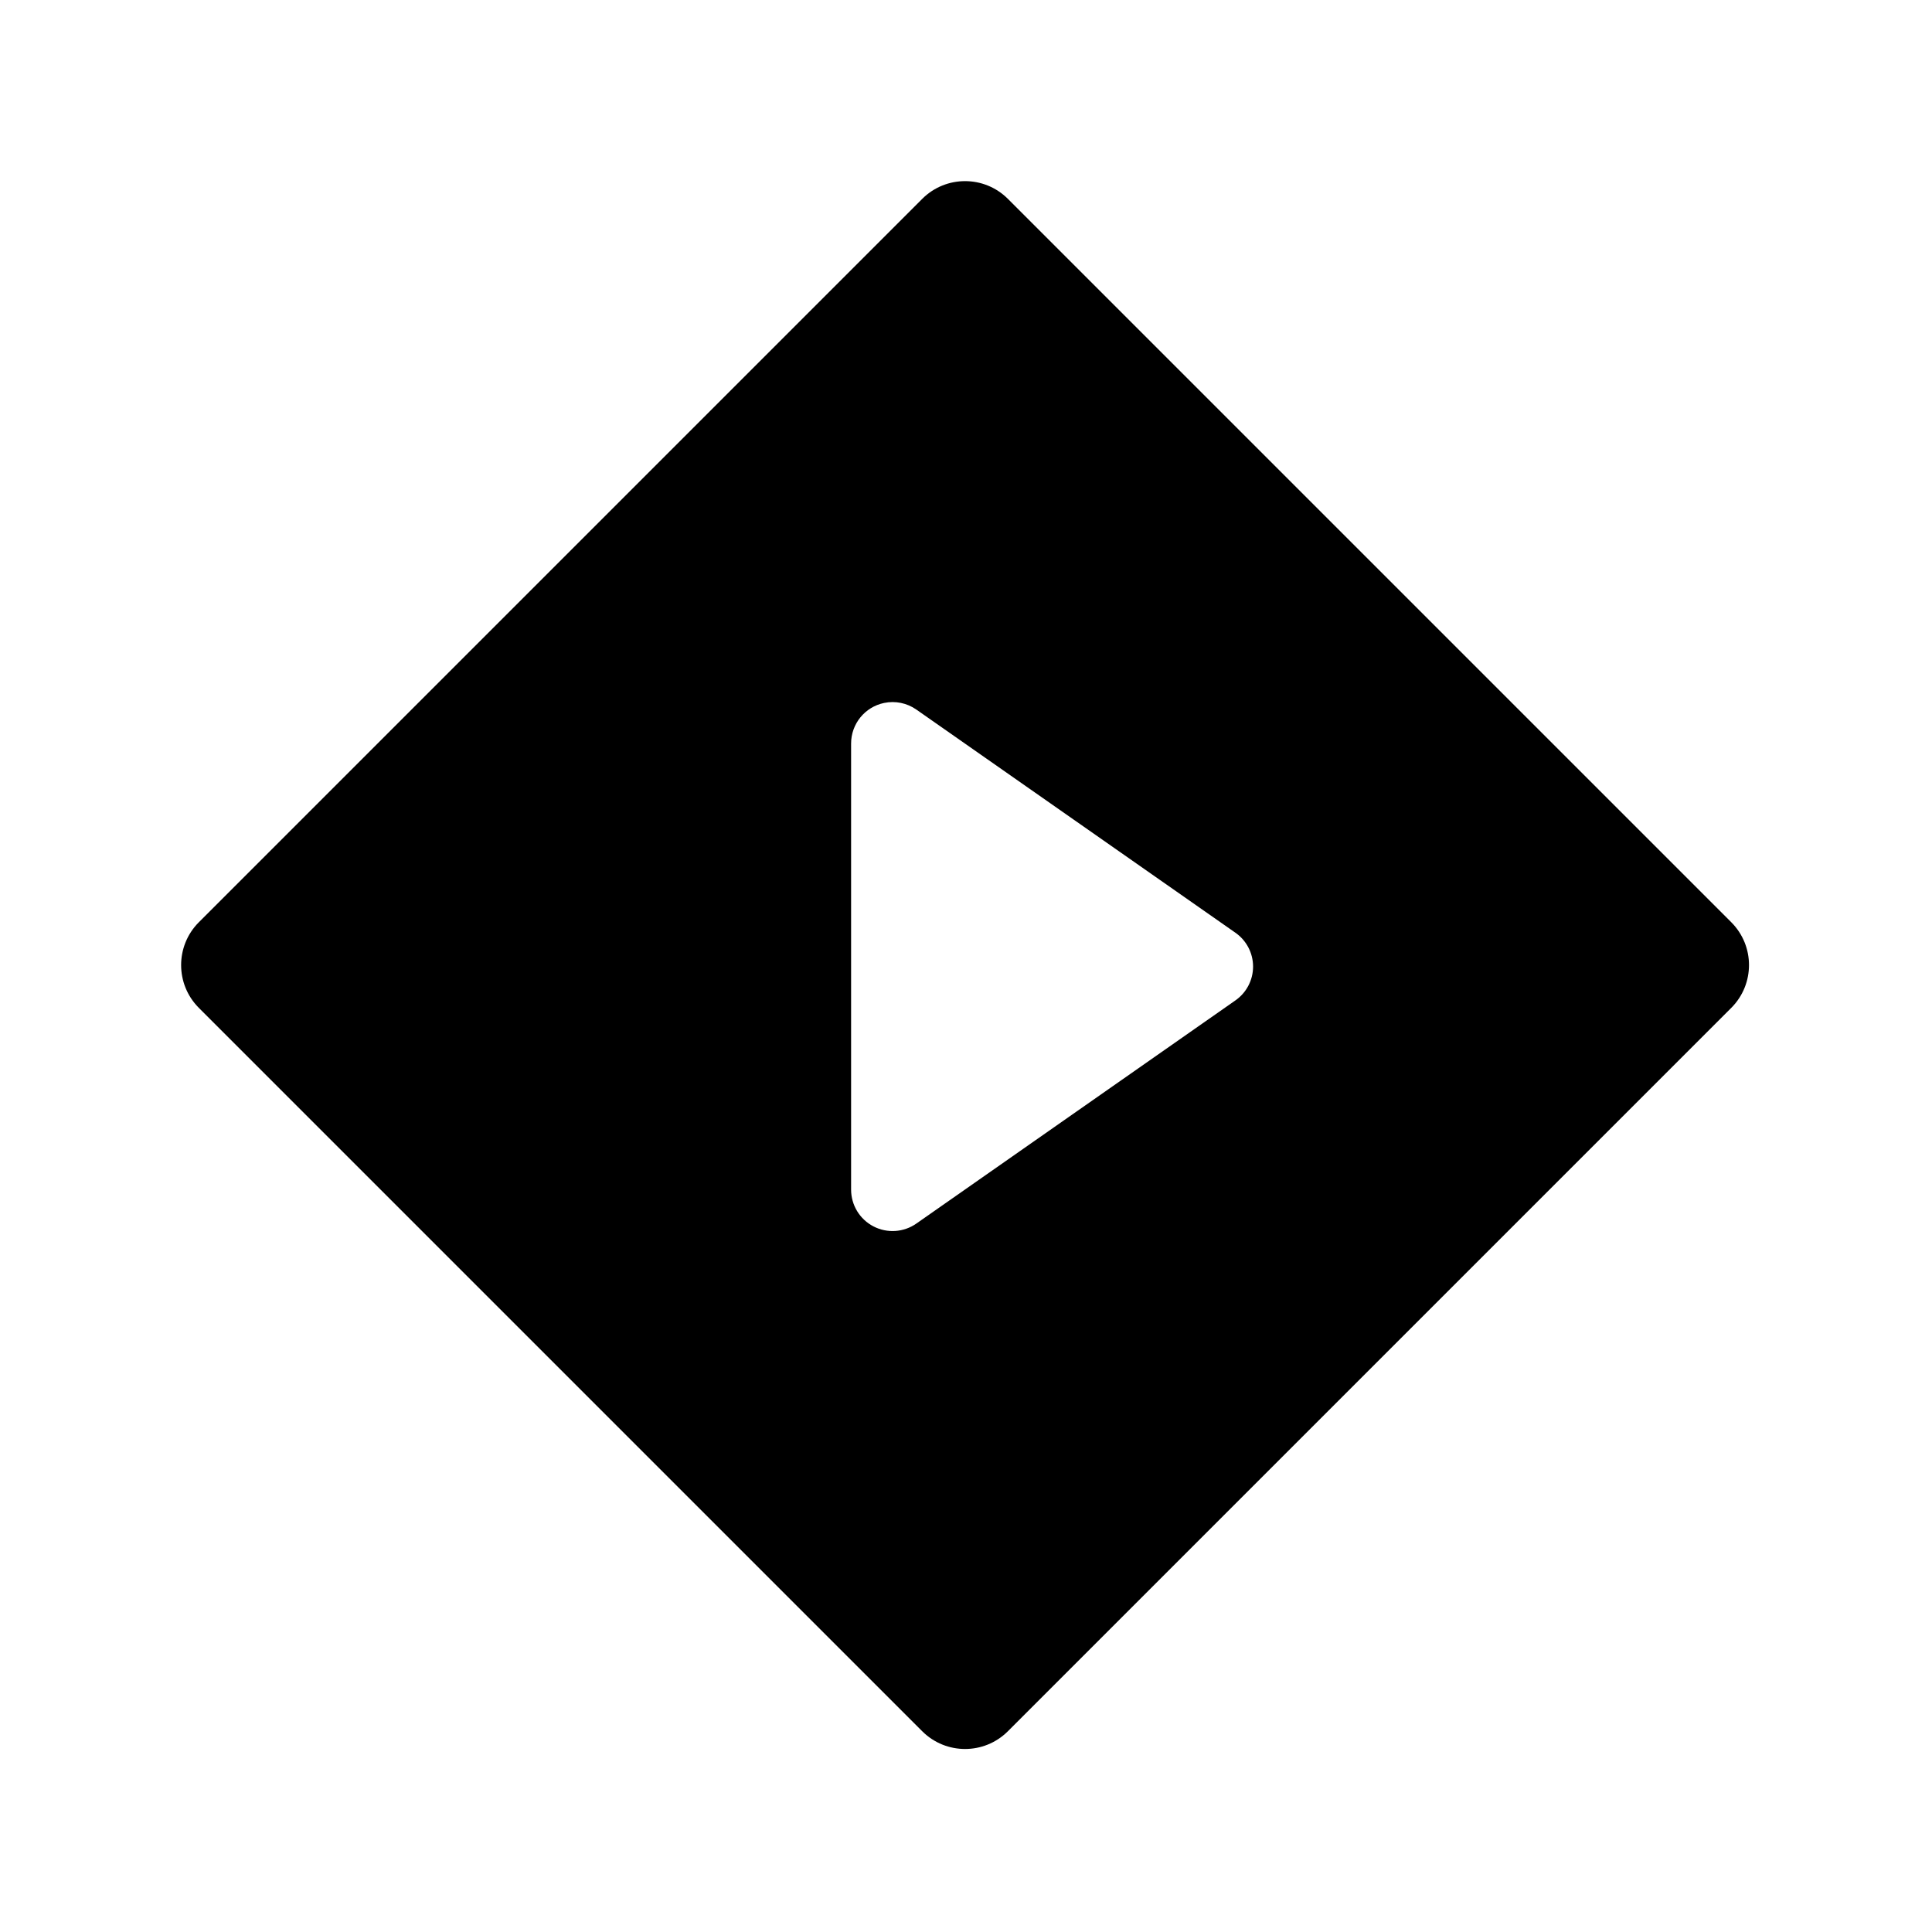
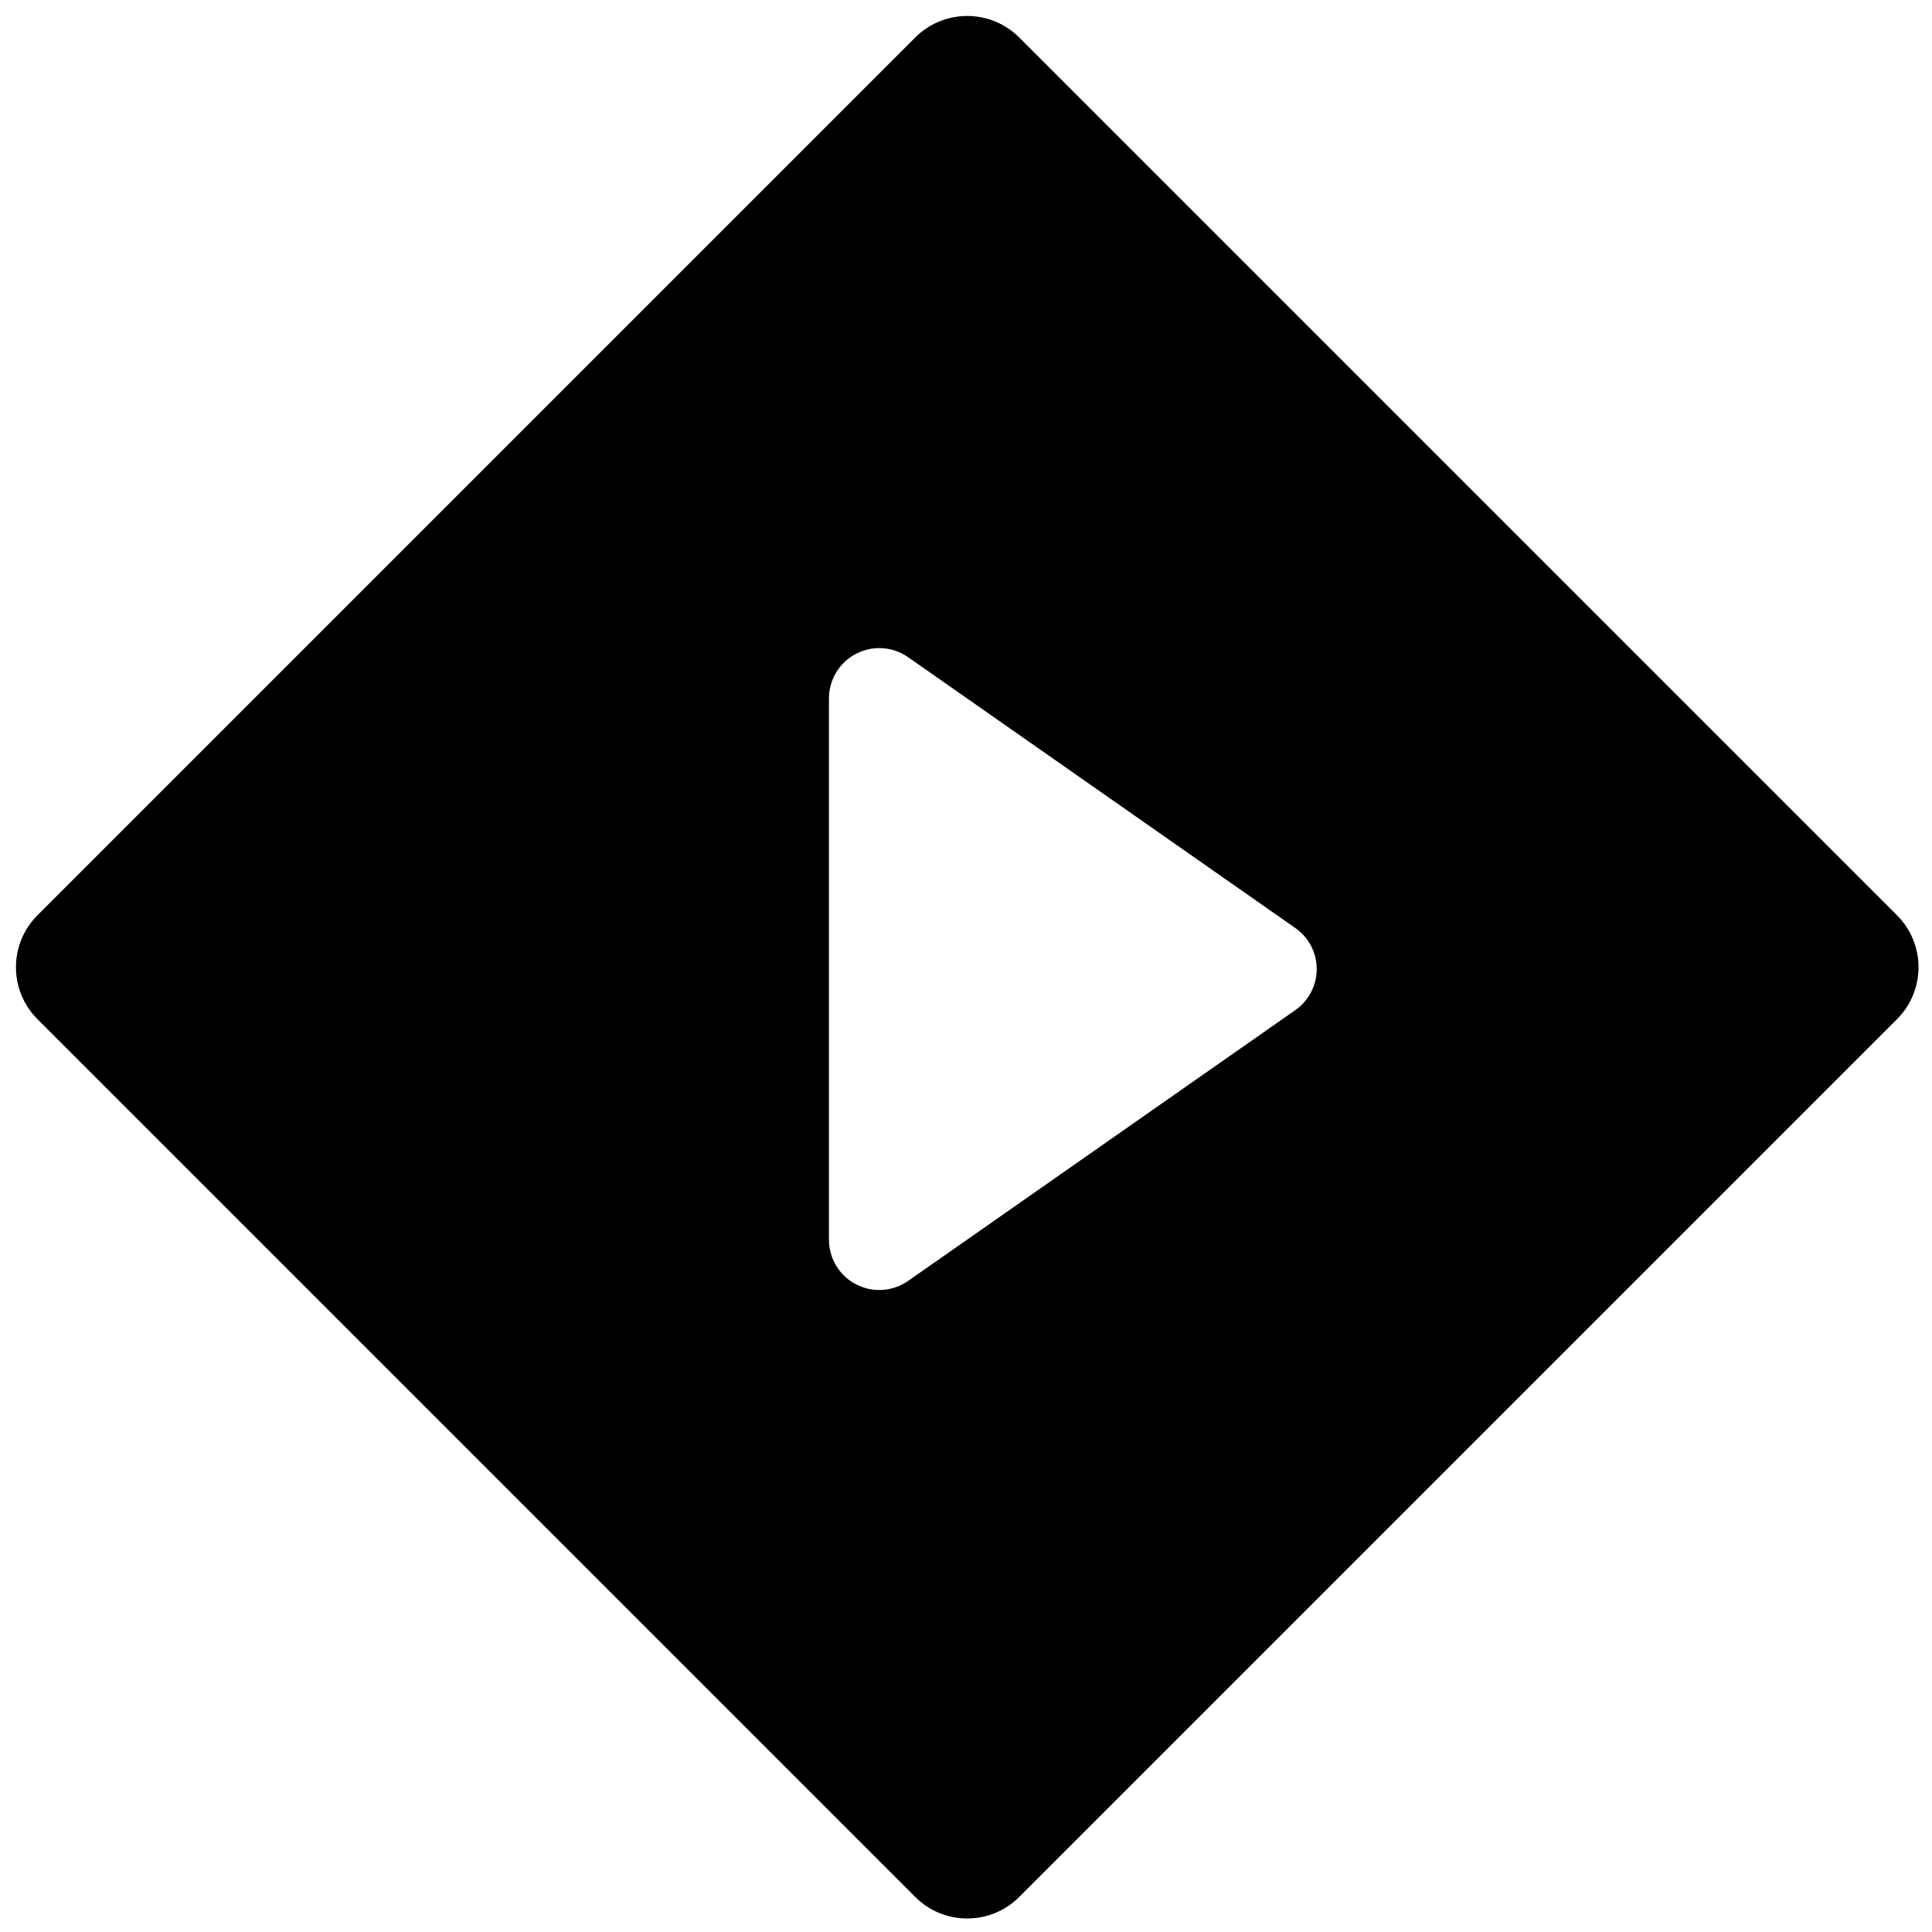
<svg xmlns="http://www.w3.org/2000/svg" width="24" height="24" viewBox="0 0 512 512">
-   <path d="M267.05 52.65a16.057 16.057 0 0 0-22.6 0l-191.8 191.8a16.053 16.053 0 0 0 0 22.599l191.8 191.8a16.054 16.054 0 0 0 22.6 0l191.801-191.8a16.05 16.05 0 0 0 0-22.599zm60.3 212.5-84.499 59.1a11 11 0 0 1-11.383.752 10.98 10.98 0 0 1-5.918-9.752v-118.2a10.981 10.981 0 0 1 8.733-10.759 10.984 10.984 0 0 1 8.568 1.759l84.499 59.1a10.94 10.94 0 0 1 4.728 9 10.93 10.93 0 0 1-4.728 9" />
+   <path d="M270.038 9.872a19.485 19.485 0 0 0-27.424 0L9.872 242.614a19.48 19.48 0 0 0 0 27.423l232.742 232.742a19.48 19.48 0 0 0 27.424 0l232.743-232.742a19.476 19.476 0 0 0 0-27.423zm73.172 257.86-102.536 71.716a13.35 13.35 0 0 1-13.813.913 13.32 13.32 0 0 1-7.182-11.834V185.096a13.325 13.325 0 0 1 10.598-13.056 13.33 13.33 0 0 1 10.397 2.135L343.21 245.89a13.28 13.28 0 0 1 5.737 10.922 13.26 13.26 0 0 1-5.737 10.92" style="stroke-width:1.213" />
</svg>
